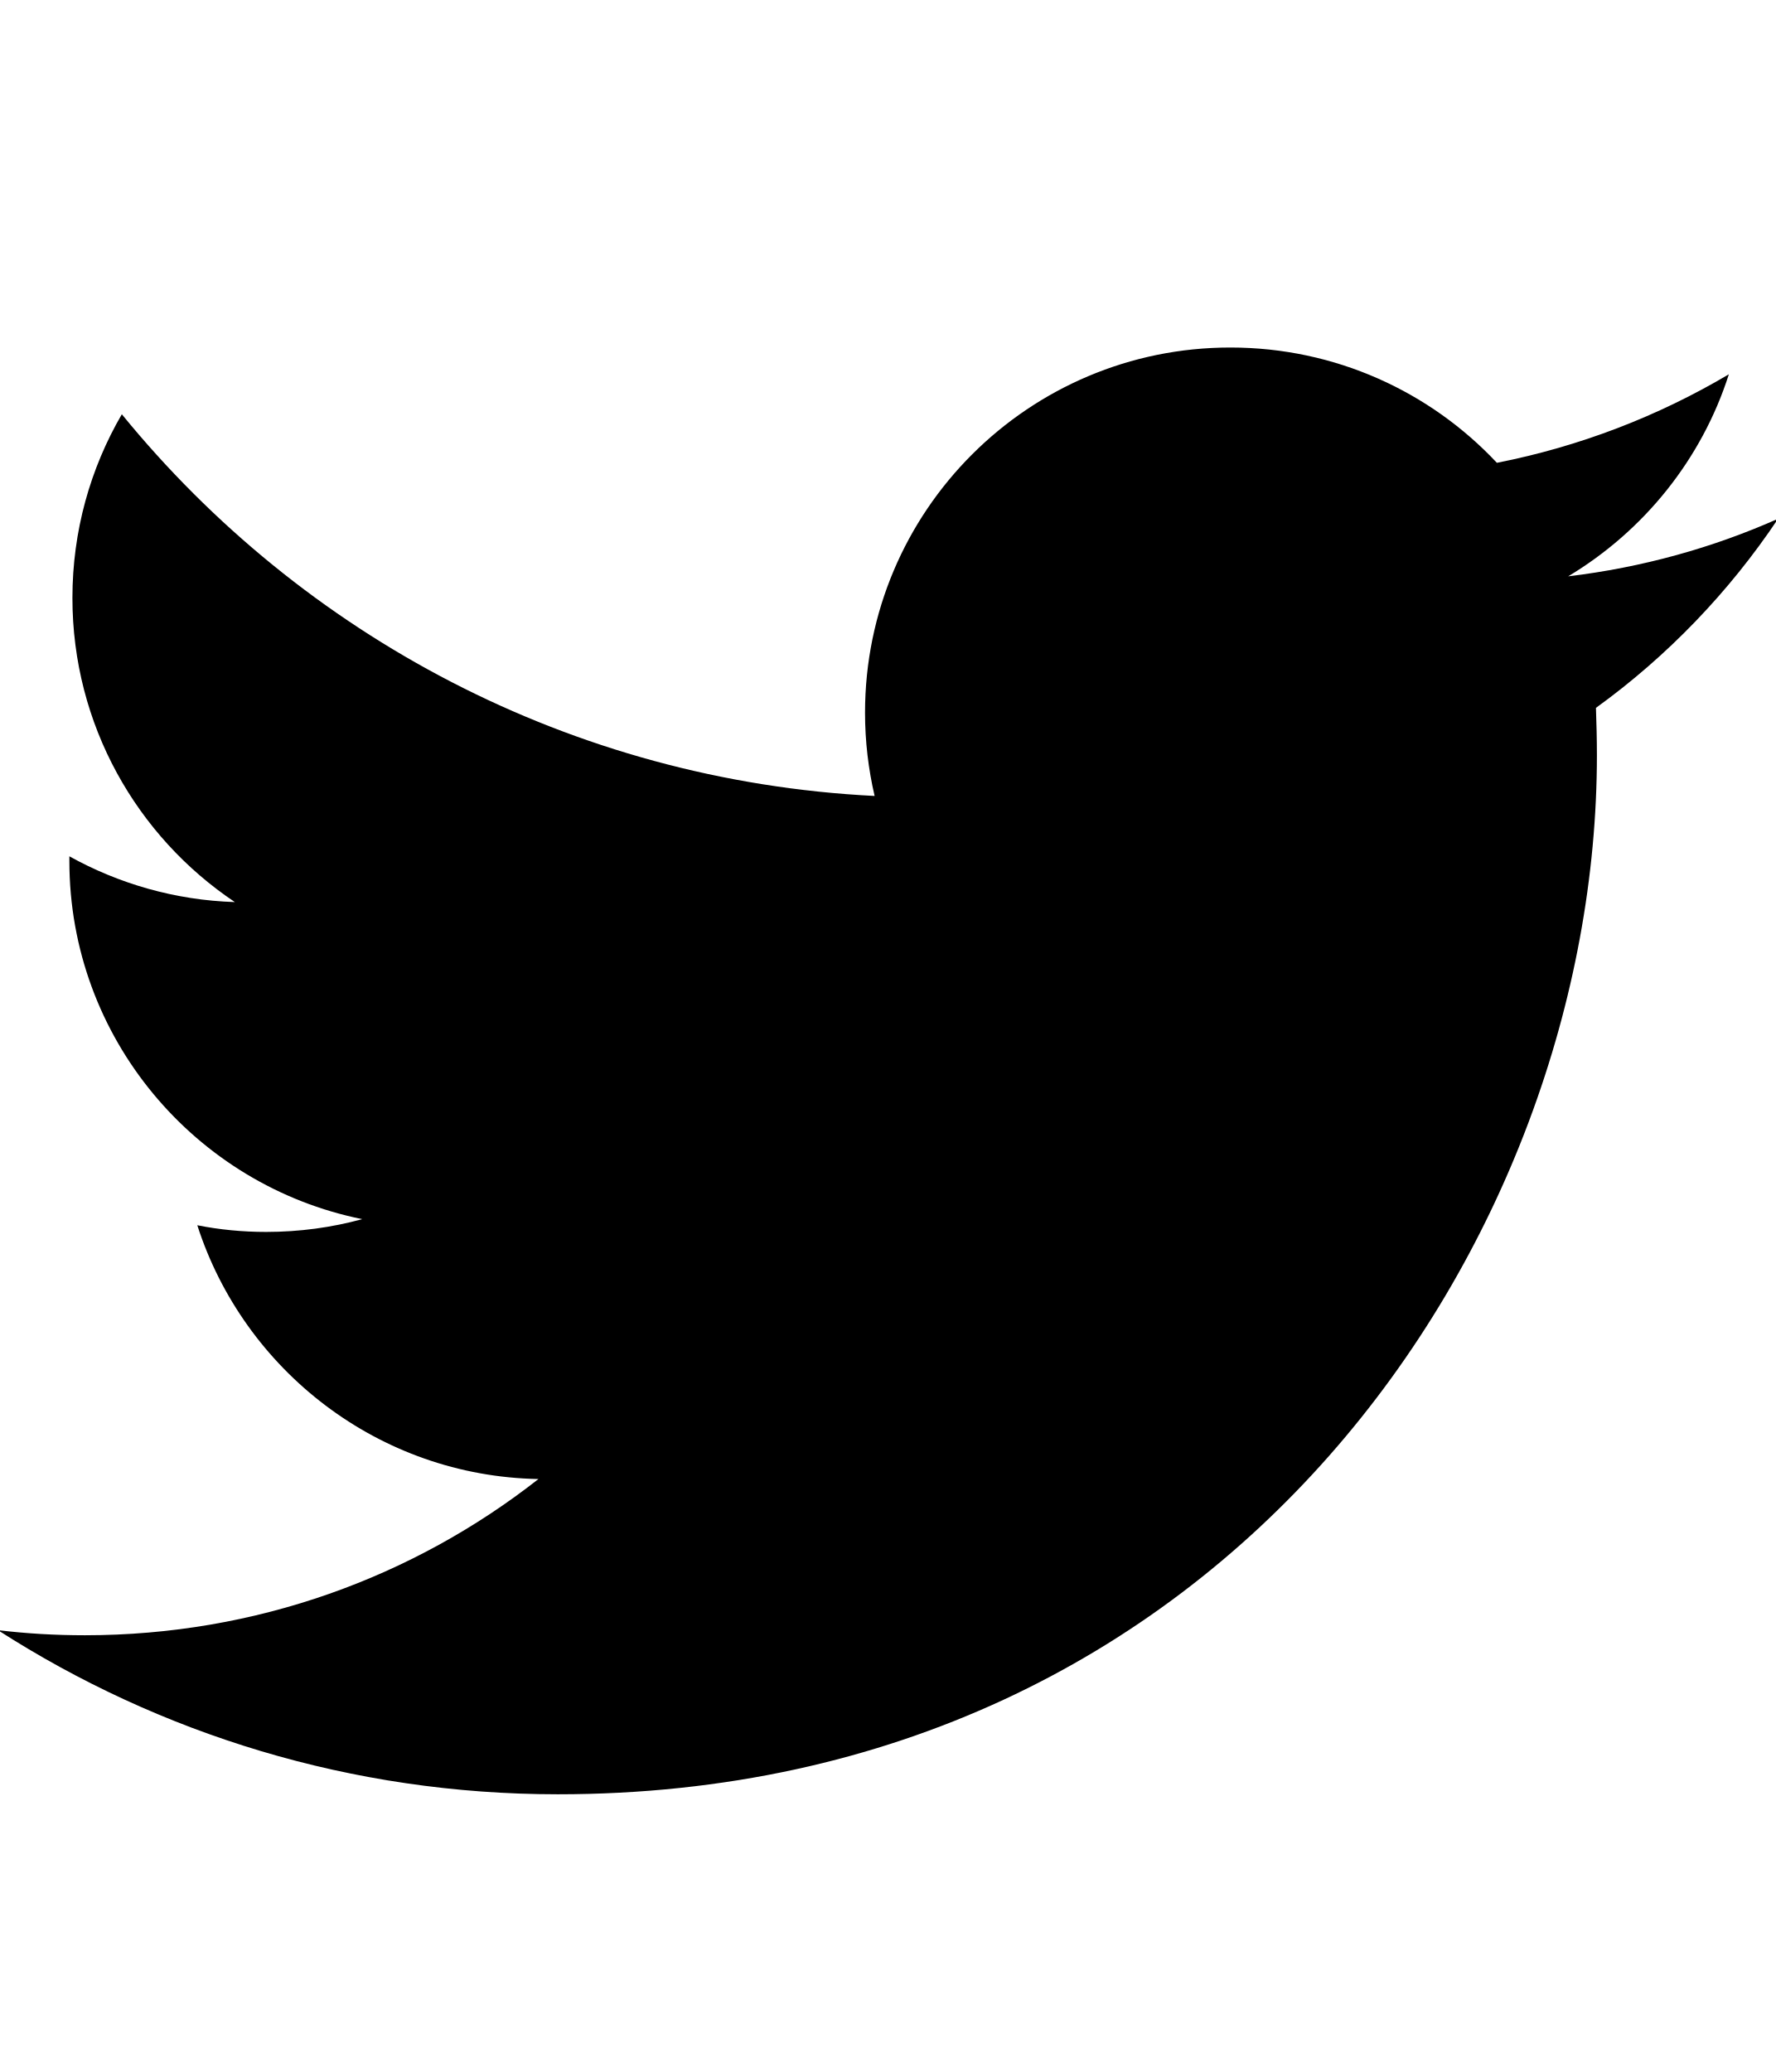
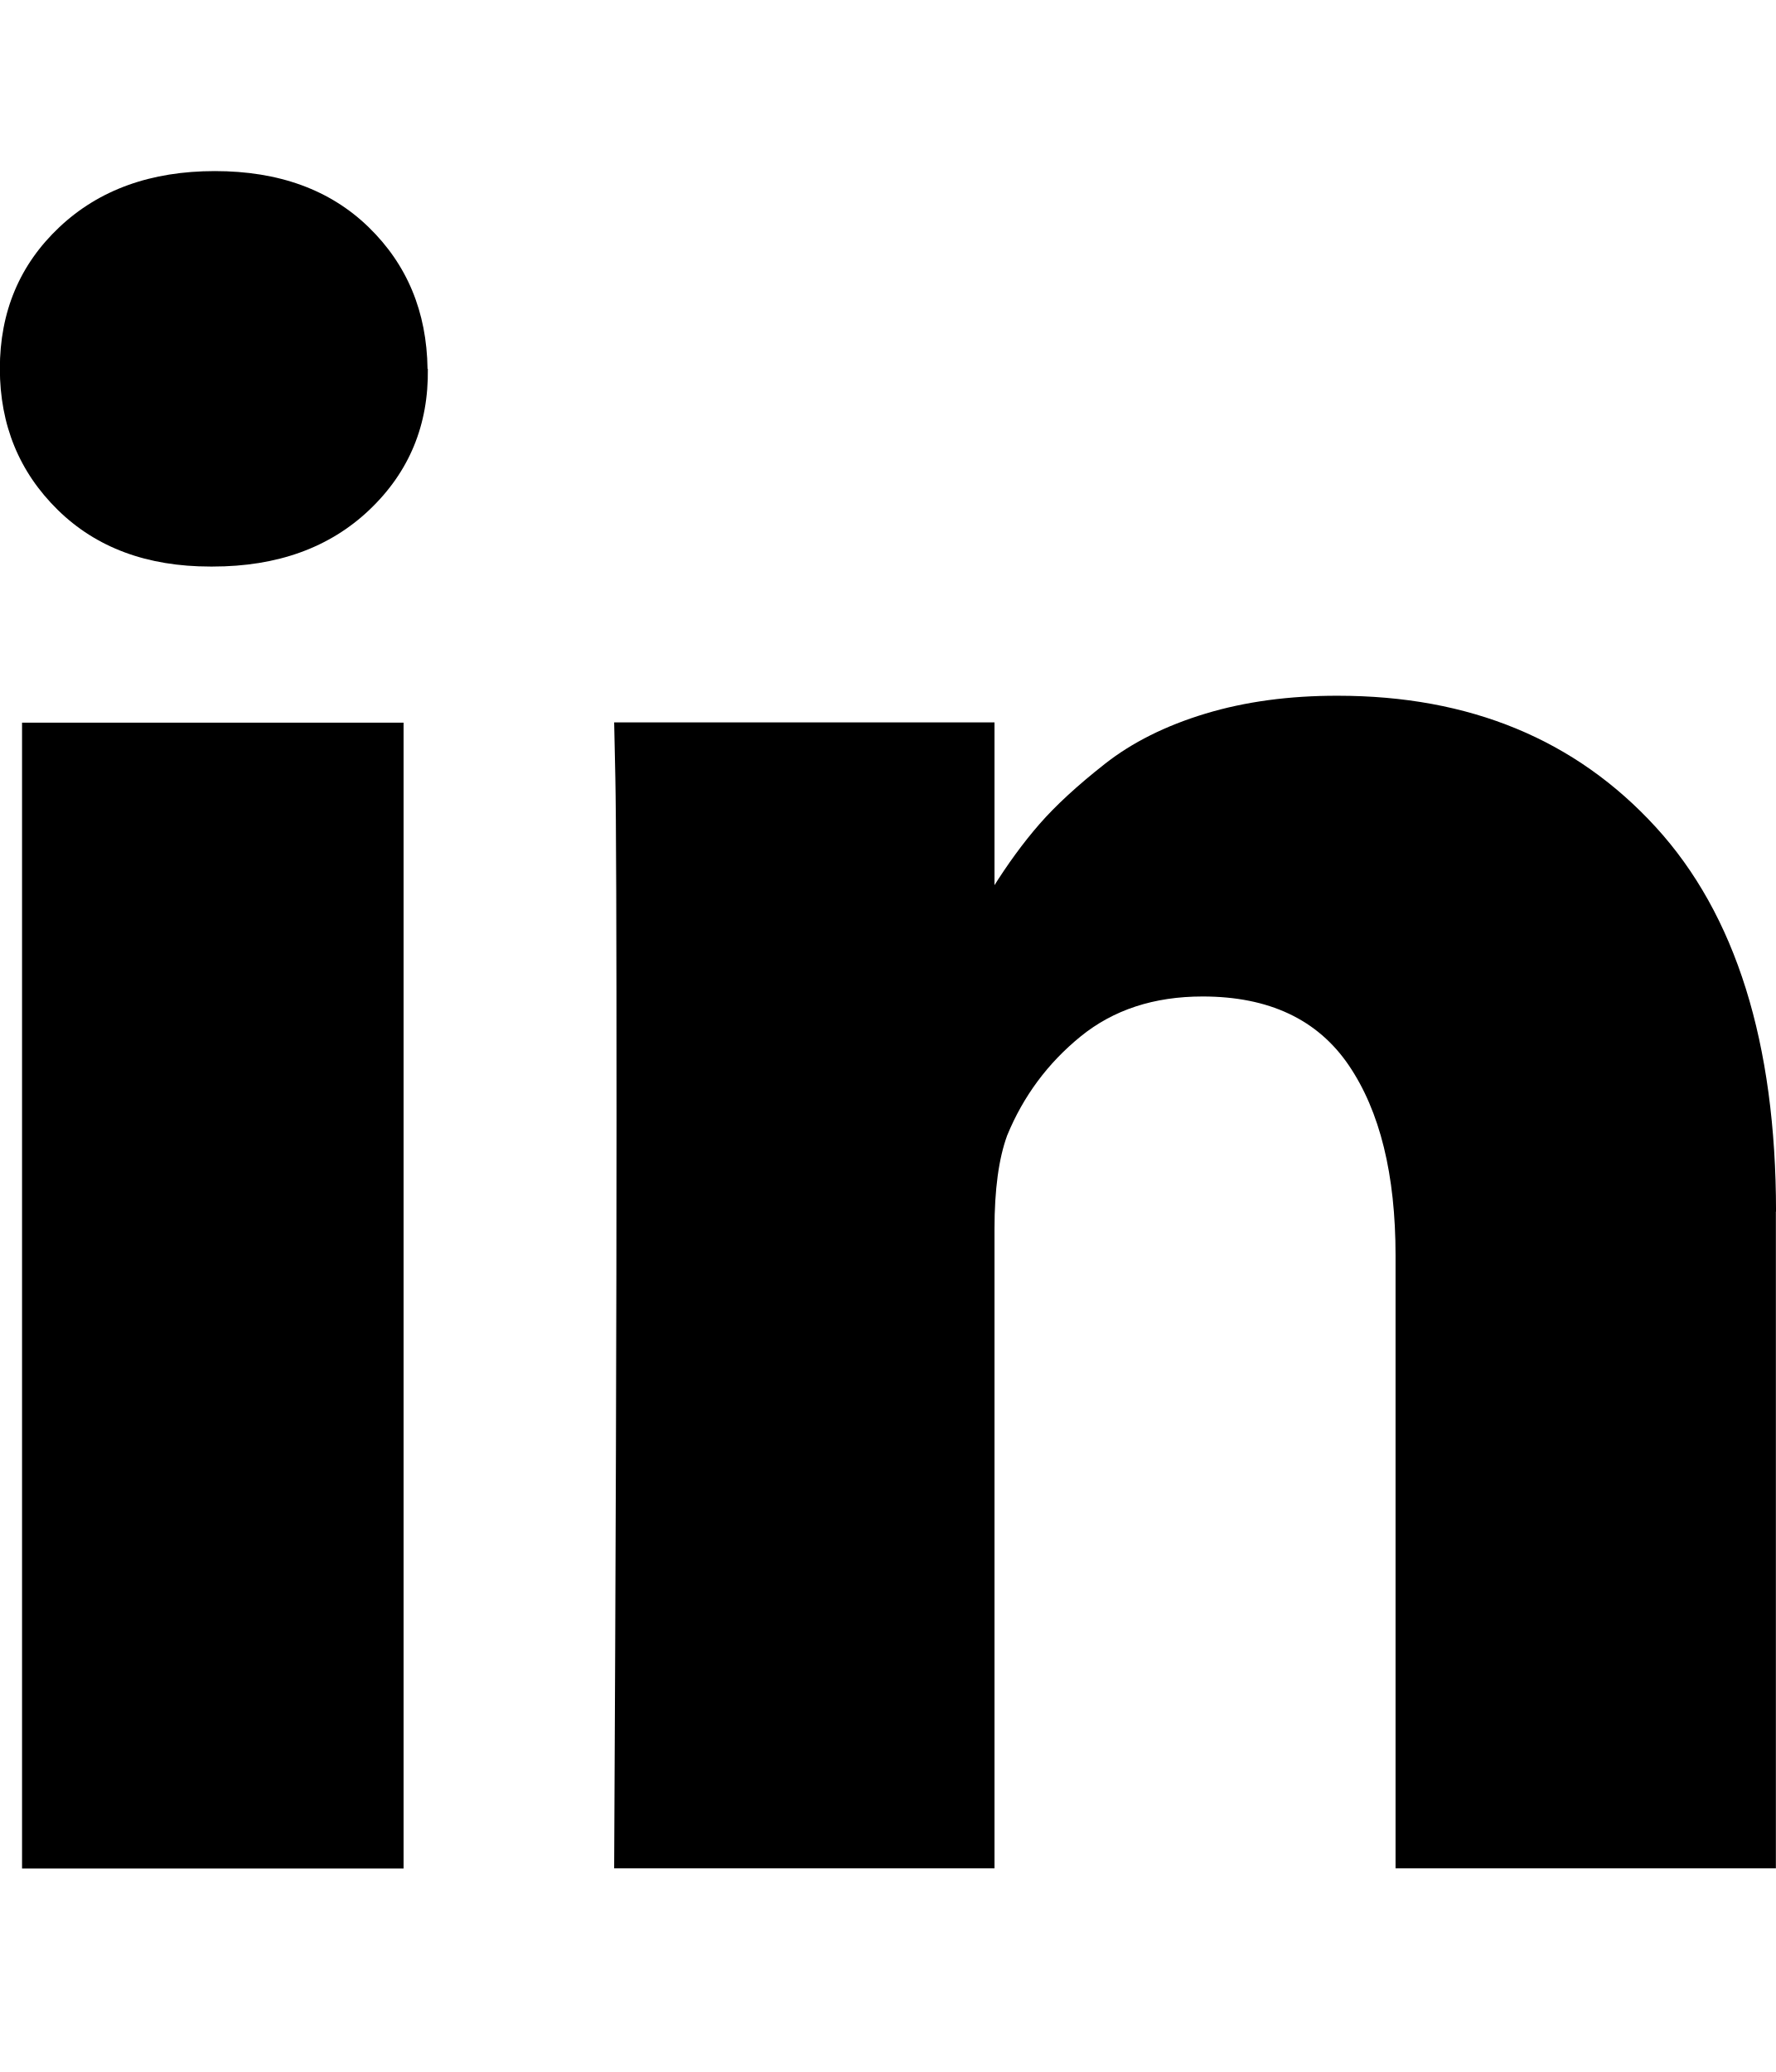
- <svg xmlns="http://www.w3.org/2000/svg" x="0px" y="0px" width="18" height="21" viewBox="0 0 50 50" style=" fill:#000000;">
-   <path d="M 50.062 10.438 C 48.215 11.258 46.234 11.809 44.152 12.059 C 46.277 10.785 47.91 8.77 48.676 6.371 C 46.691 7.547 44.484 8.402 42.145 8.863 C 40.27 6.863 37.598 5.617 34.641 5.617 C 28.961 5.617 24.355 10.219 24.355 15.898 C 24.355 16.703 24.449 17.488 24.625 18.242 C 16.078 17.812 8.504 13.719 3.43 7.496 C 2.543 9.02 2.039 10.785 2.039 12.668 C 2.039 16.234 3.852 19.383 6.613 21.23 C 4.926 21.176 3.34 20.711 1.953 19.941 C 1.953 19.984 1.953 20.027 1.953 20.07 C 1.953 25.055 5.5 29.207 10.199 30.156 C 9.34 30.391 8.43 30.516 7.492 30.516 C 6.828 30.516 6.184 30.453 5.555 30.328 C 6.867 34.41 10.664 37.391 15.16 37.473 C 11.645 40.23 7.211 41.871 2.391 41.871 C 1.559 41.871 0.742 41.824 -0.059 41.727 C 4.488 44.648 9.895 46.348 15.703 46.348 C 34.617 46.348 44.961 30.68 44.961 17.094 C 44.961 16.648 44.949 16.199 44.934 15.762 C 46.941 14.312 48.684 12.5 50.062 10.438 Z" />
+ <svg xmlns="http://www.w3.org/2000/svg" version="1.1" width="18" height="21" viewBox="0 0 12 14">
+   <path d="M2.727 4.883v7.742h-2.578v-7.742h2.578zM2.891 2.492q0.008 0.57-0.395 0.953t-1.059 0.383h-0.016q-0.641 0-1.031-0.383t-0.391-0.953q0-0.578 0.402-0.957t1.051-0.379 1.039 0.379 0.398 0.957zM12 8.187v4.437h-2.57v-4.141q0-0.82-0.316-1.285t-0.988-0.465q-0.492 0-0.824 0.27t-0.496 0.668q-0.086 0.234-0.086 0.633v4.32h-2.57q0.016-3.117 0.016-5.055t-0.008-2.313l-0.008-0.375h2.57v1.125h-0.016q0.156-0.25 0.32-0.438t0.441-0.406 0.68-0.34 0.895-0.121q1.336 0 2.148 0.887t0.813 2.598z" />
</svg>
